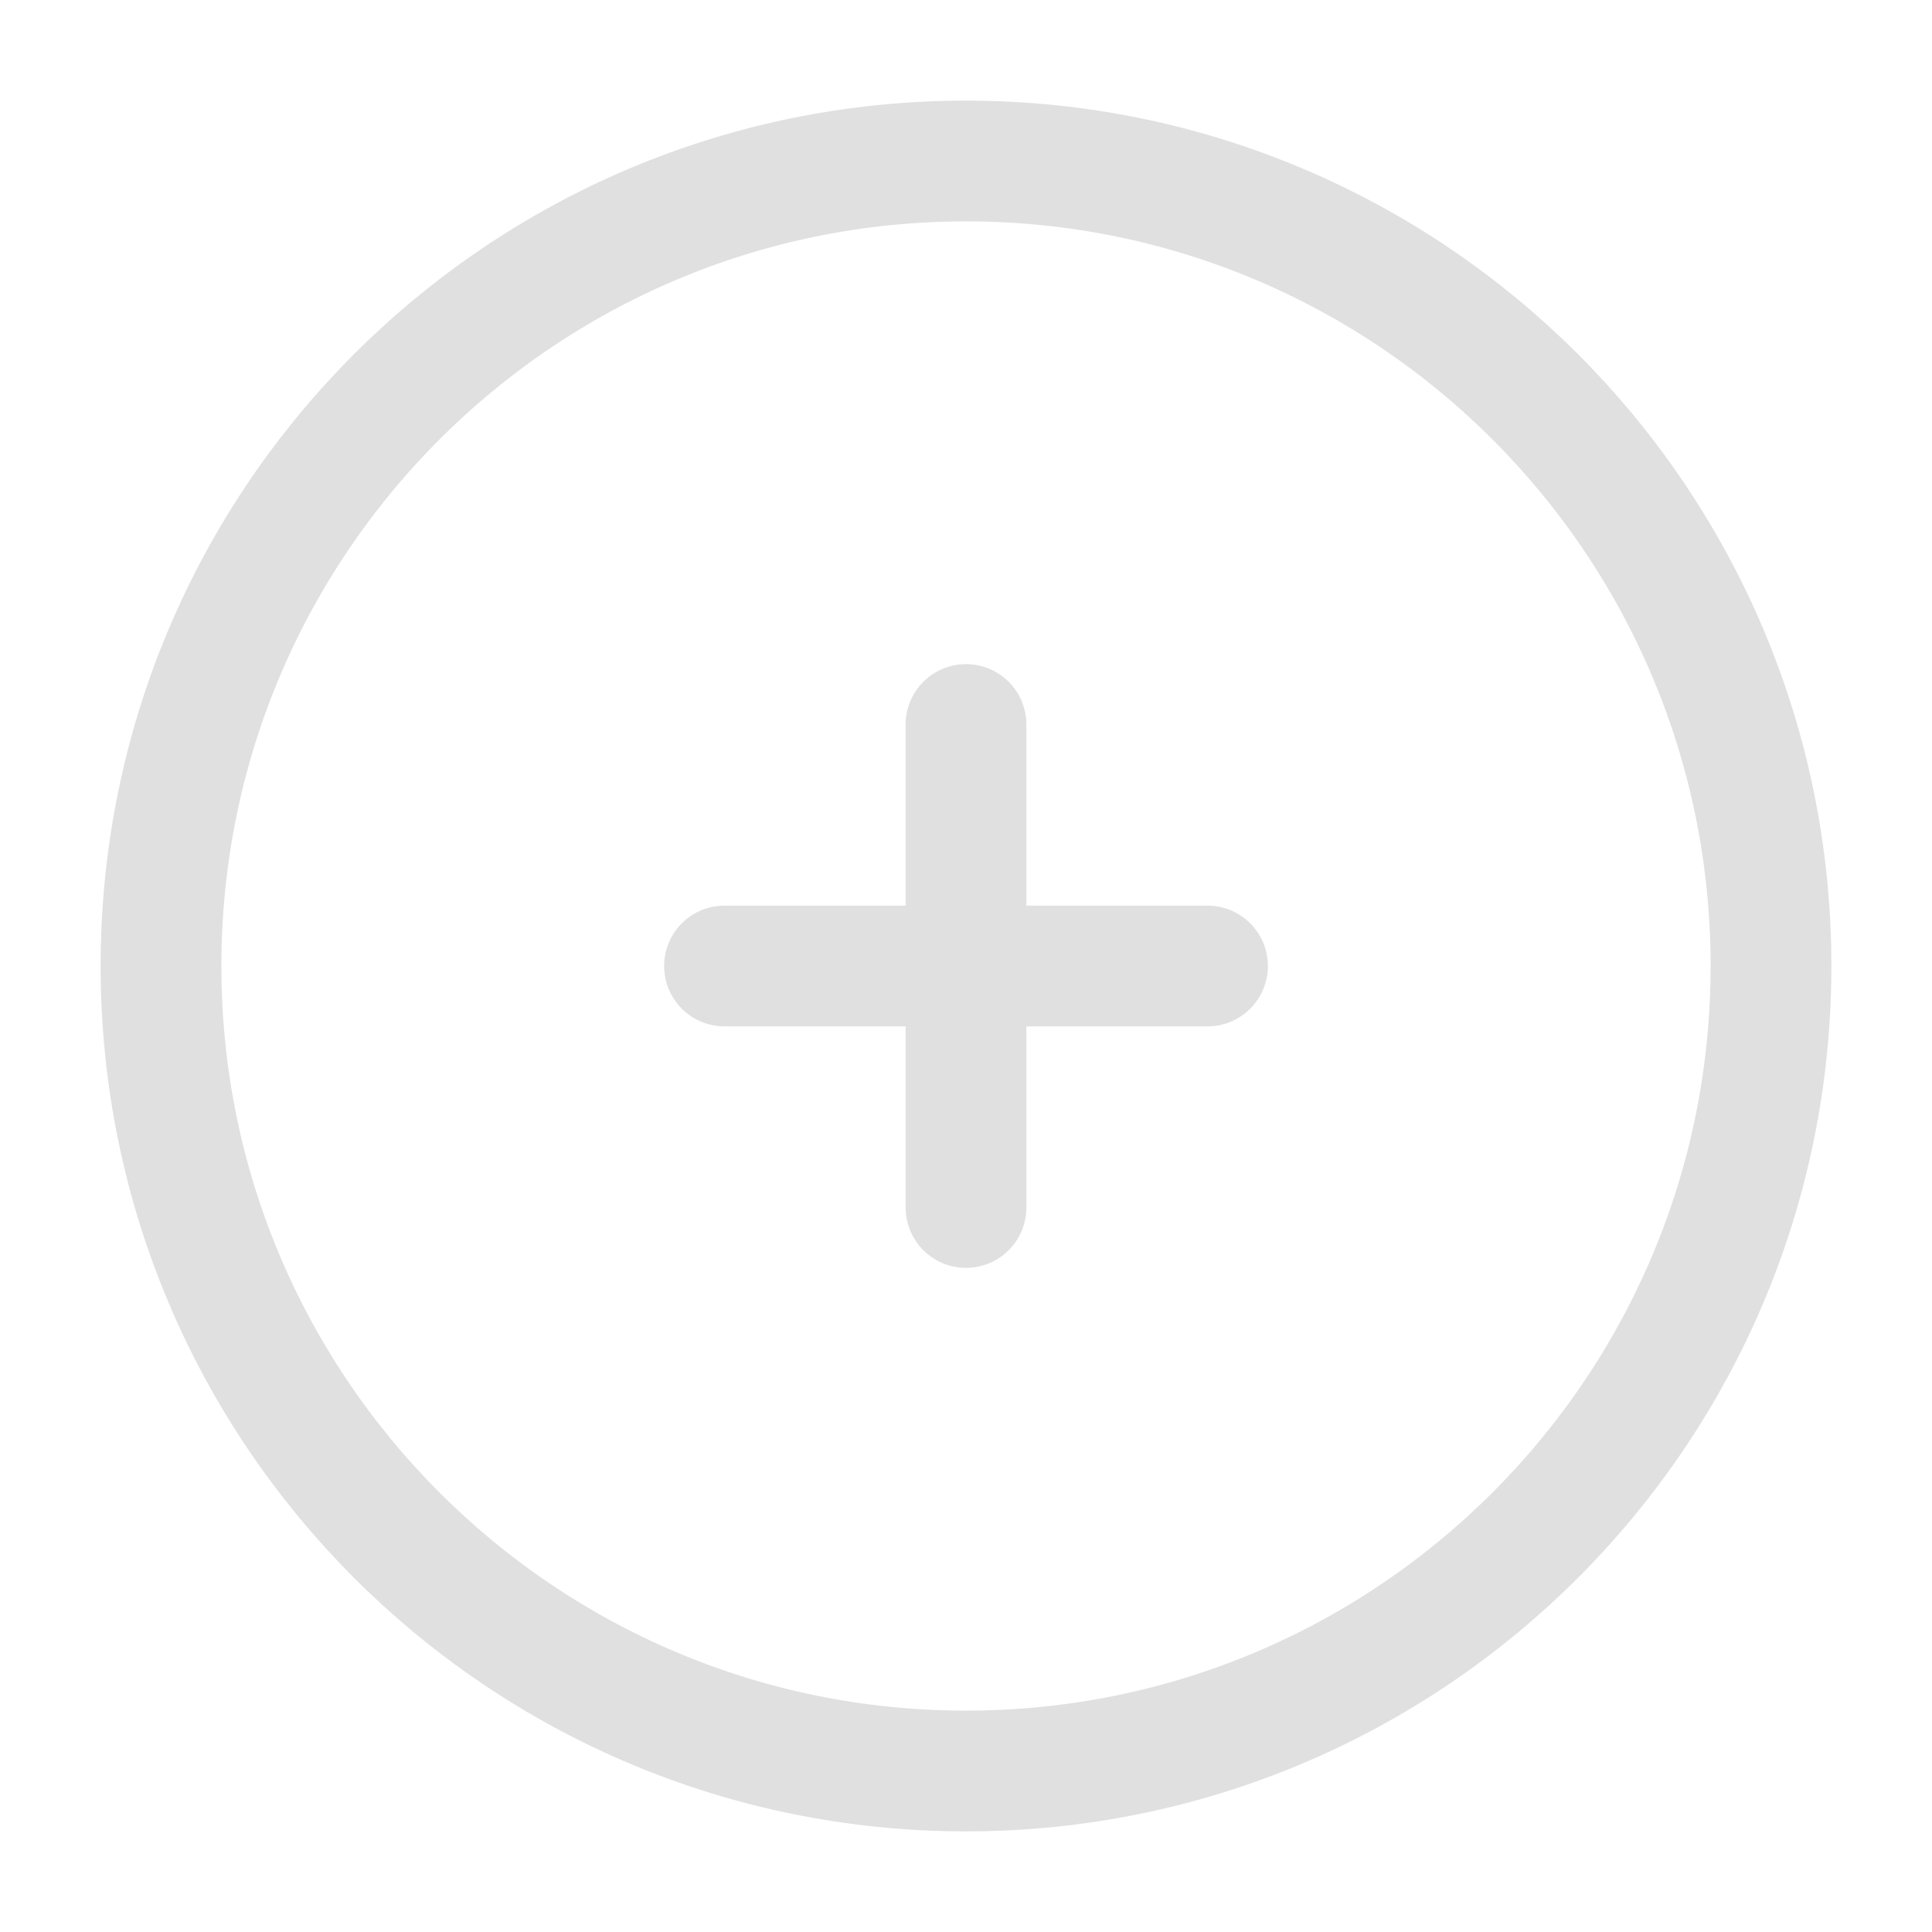
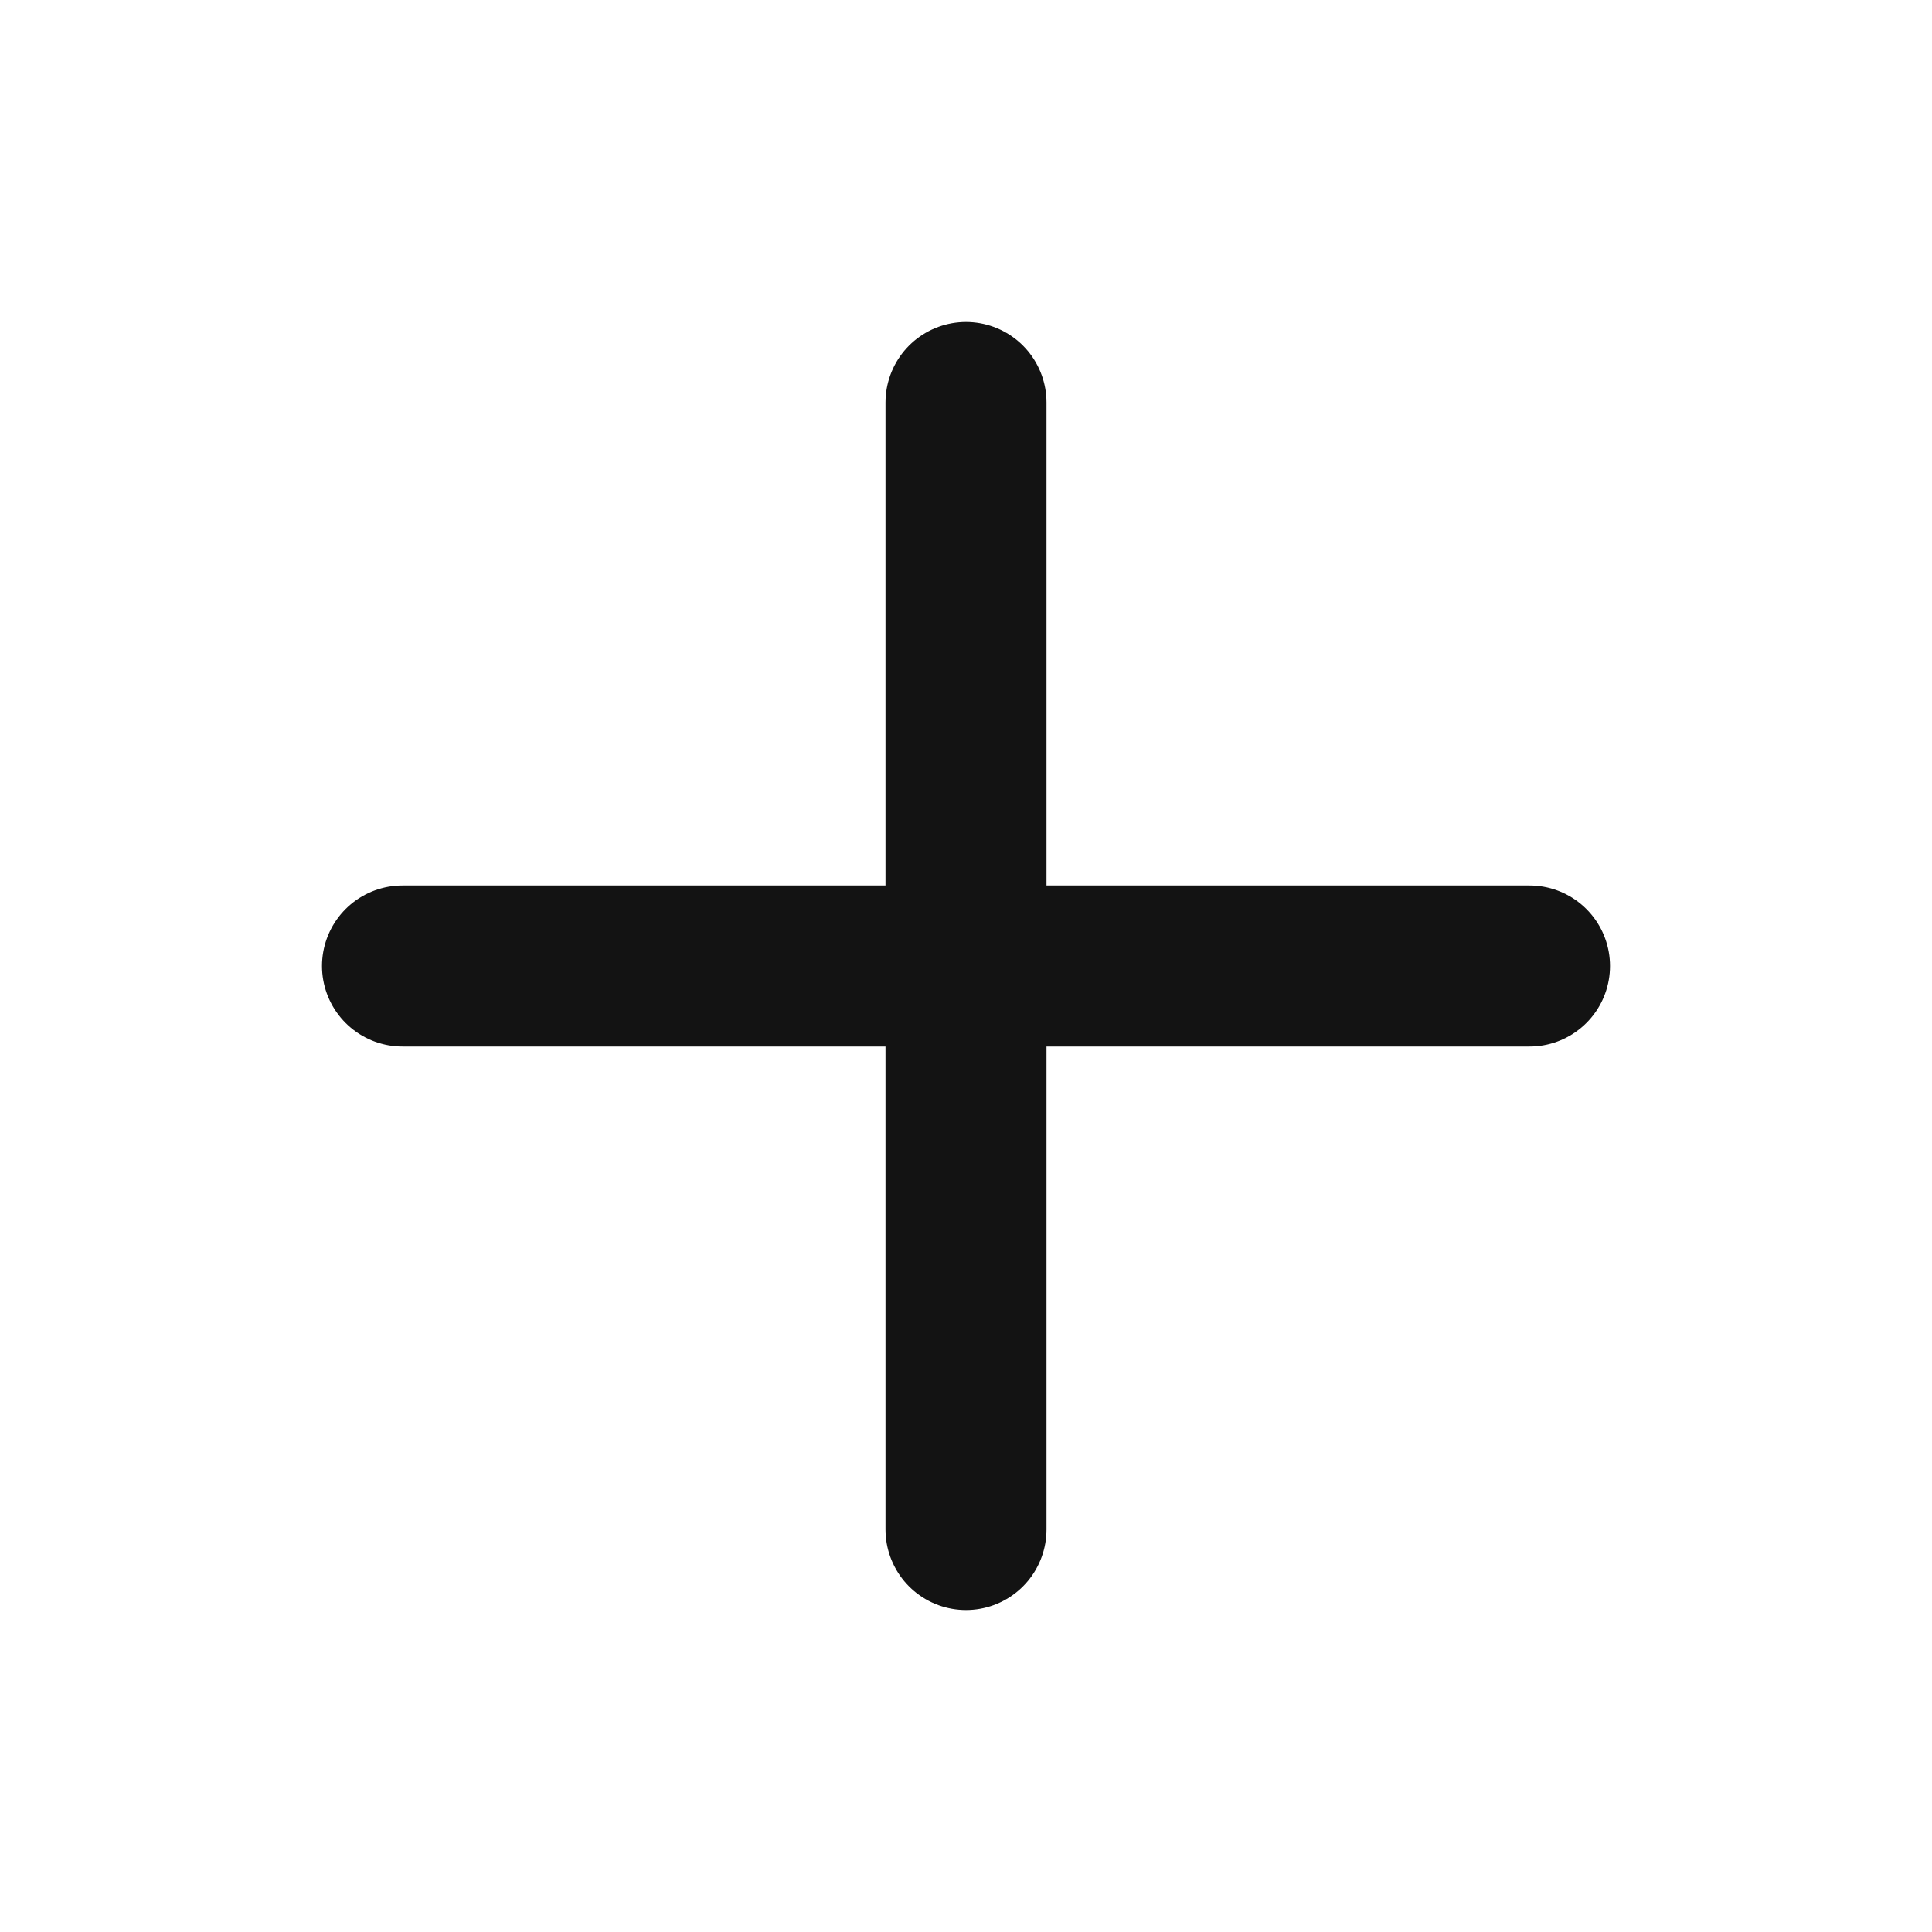
- <svg xmlns="http://www.w3.org/2000/svg" width="800px" height="800px" viewBox="0 0 24 24" fill="none">
+ <svg xmlns="http://www.w3.org/2000/svg" width="800px" height="800px" viewBox="0 0 24 24" fill="#000000">
  <g id="SVGRepo_bgCarrier" stroke-width="0" />
  <g id="SVGRepo_tracerCarrier" stroke-linecap="round" stroke-linejoin="round" />
  <g id="SVGRepo_iconCarrier">
-     <circle cx="12" cy="12" r="10" stroke="#e0e0e0" stroke-width="1.5" />
-     <path d="M15 12L12 12M12 12L9 12M12 12L12 9M12 12L12 15" stroke="#e0e0e0" stroke-width="1.5" stroke-linecap="round" />
+     <g id="Complete">
+       <g data-name="add" id="add-2">
+         <g>
+           <line fill="none" stroke="#131313" stroke-linecap="round" stroke-linejoin="round" stroke-width="2" x1="12" x2="12" y1="19" y2="5" />
+           <line fill="none" stroke="#131313" stroke-linecap="round" stroke-linejoin="round" stroke-width="2" x1="5" x2="19" y1="12" y2="12" />
+         </g>
+       </g>
+     </g>
  </g>
</svg>
